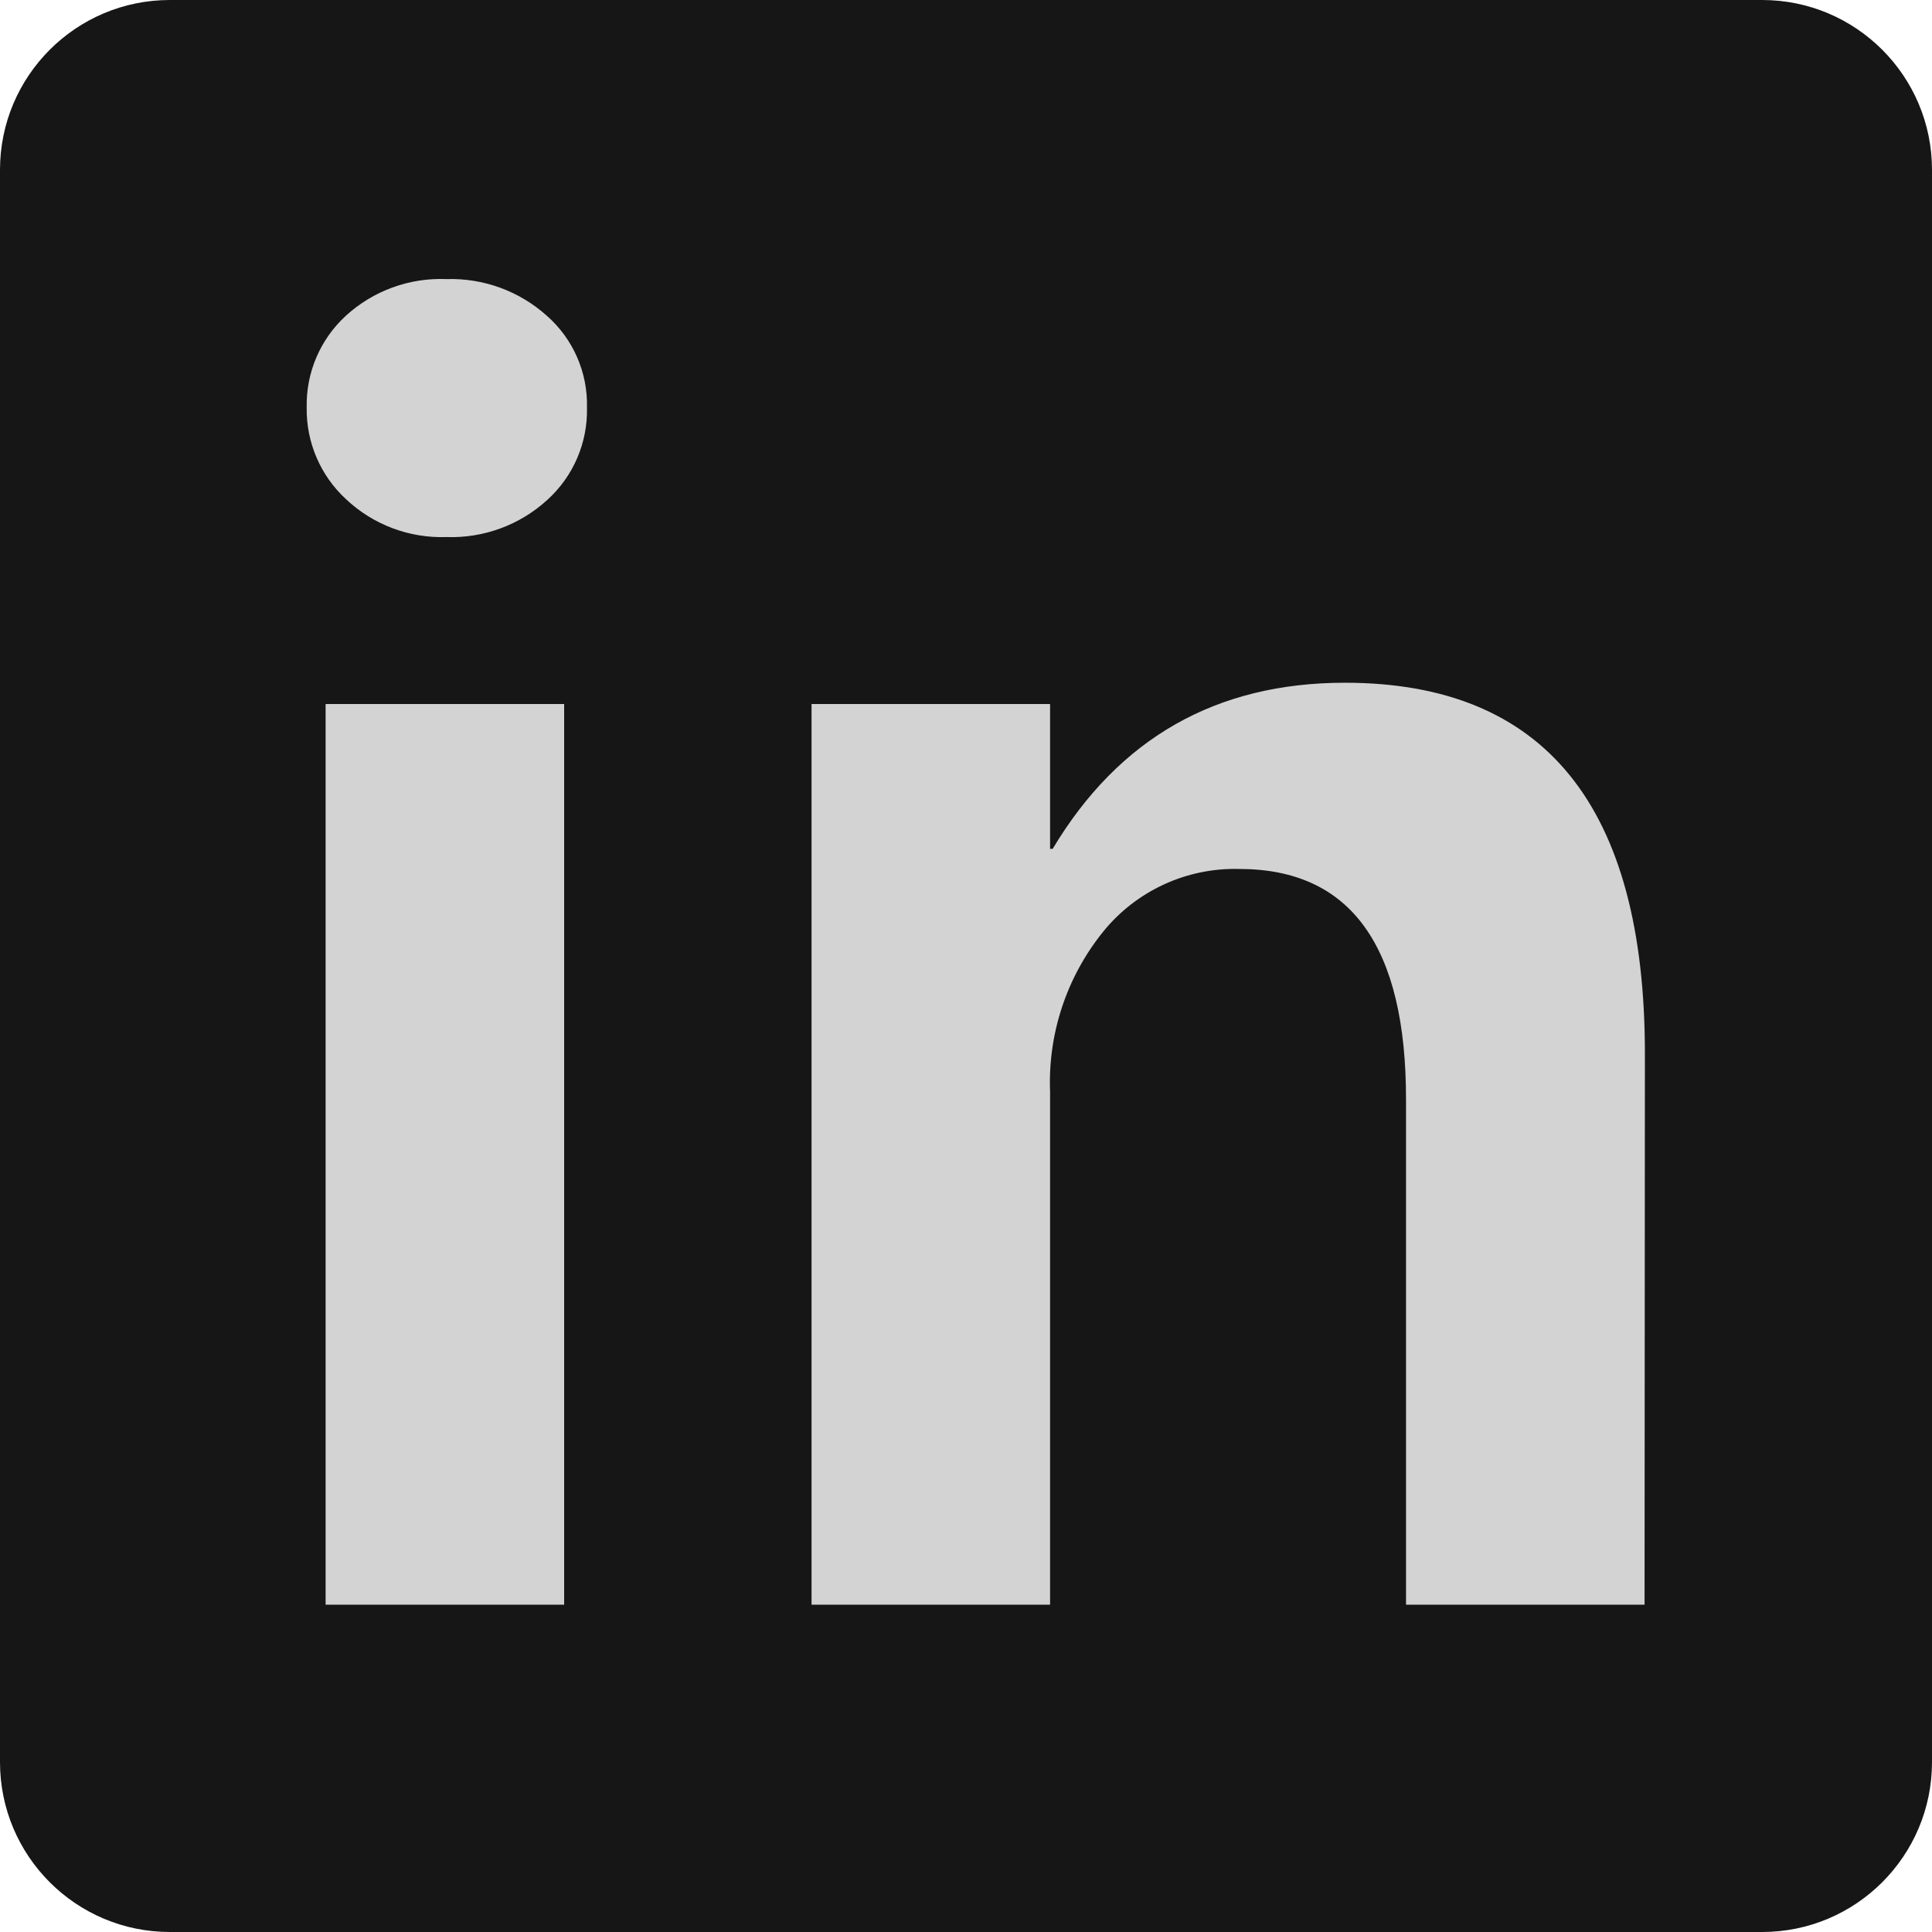
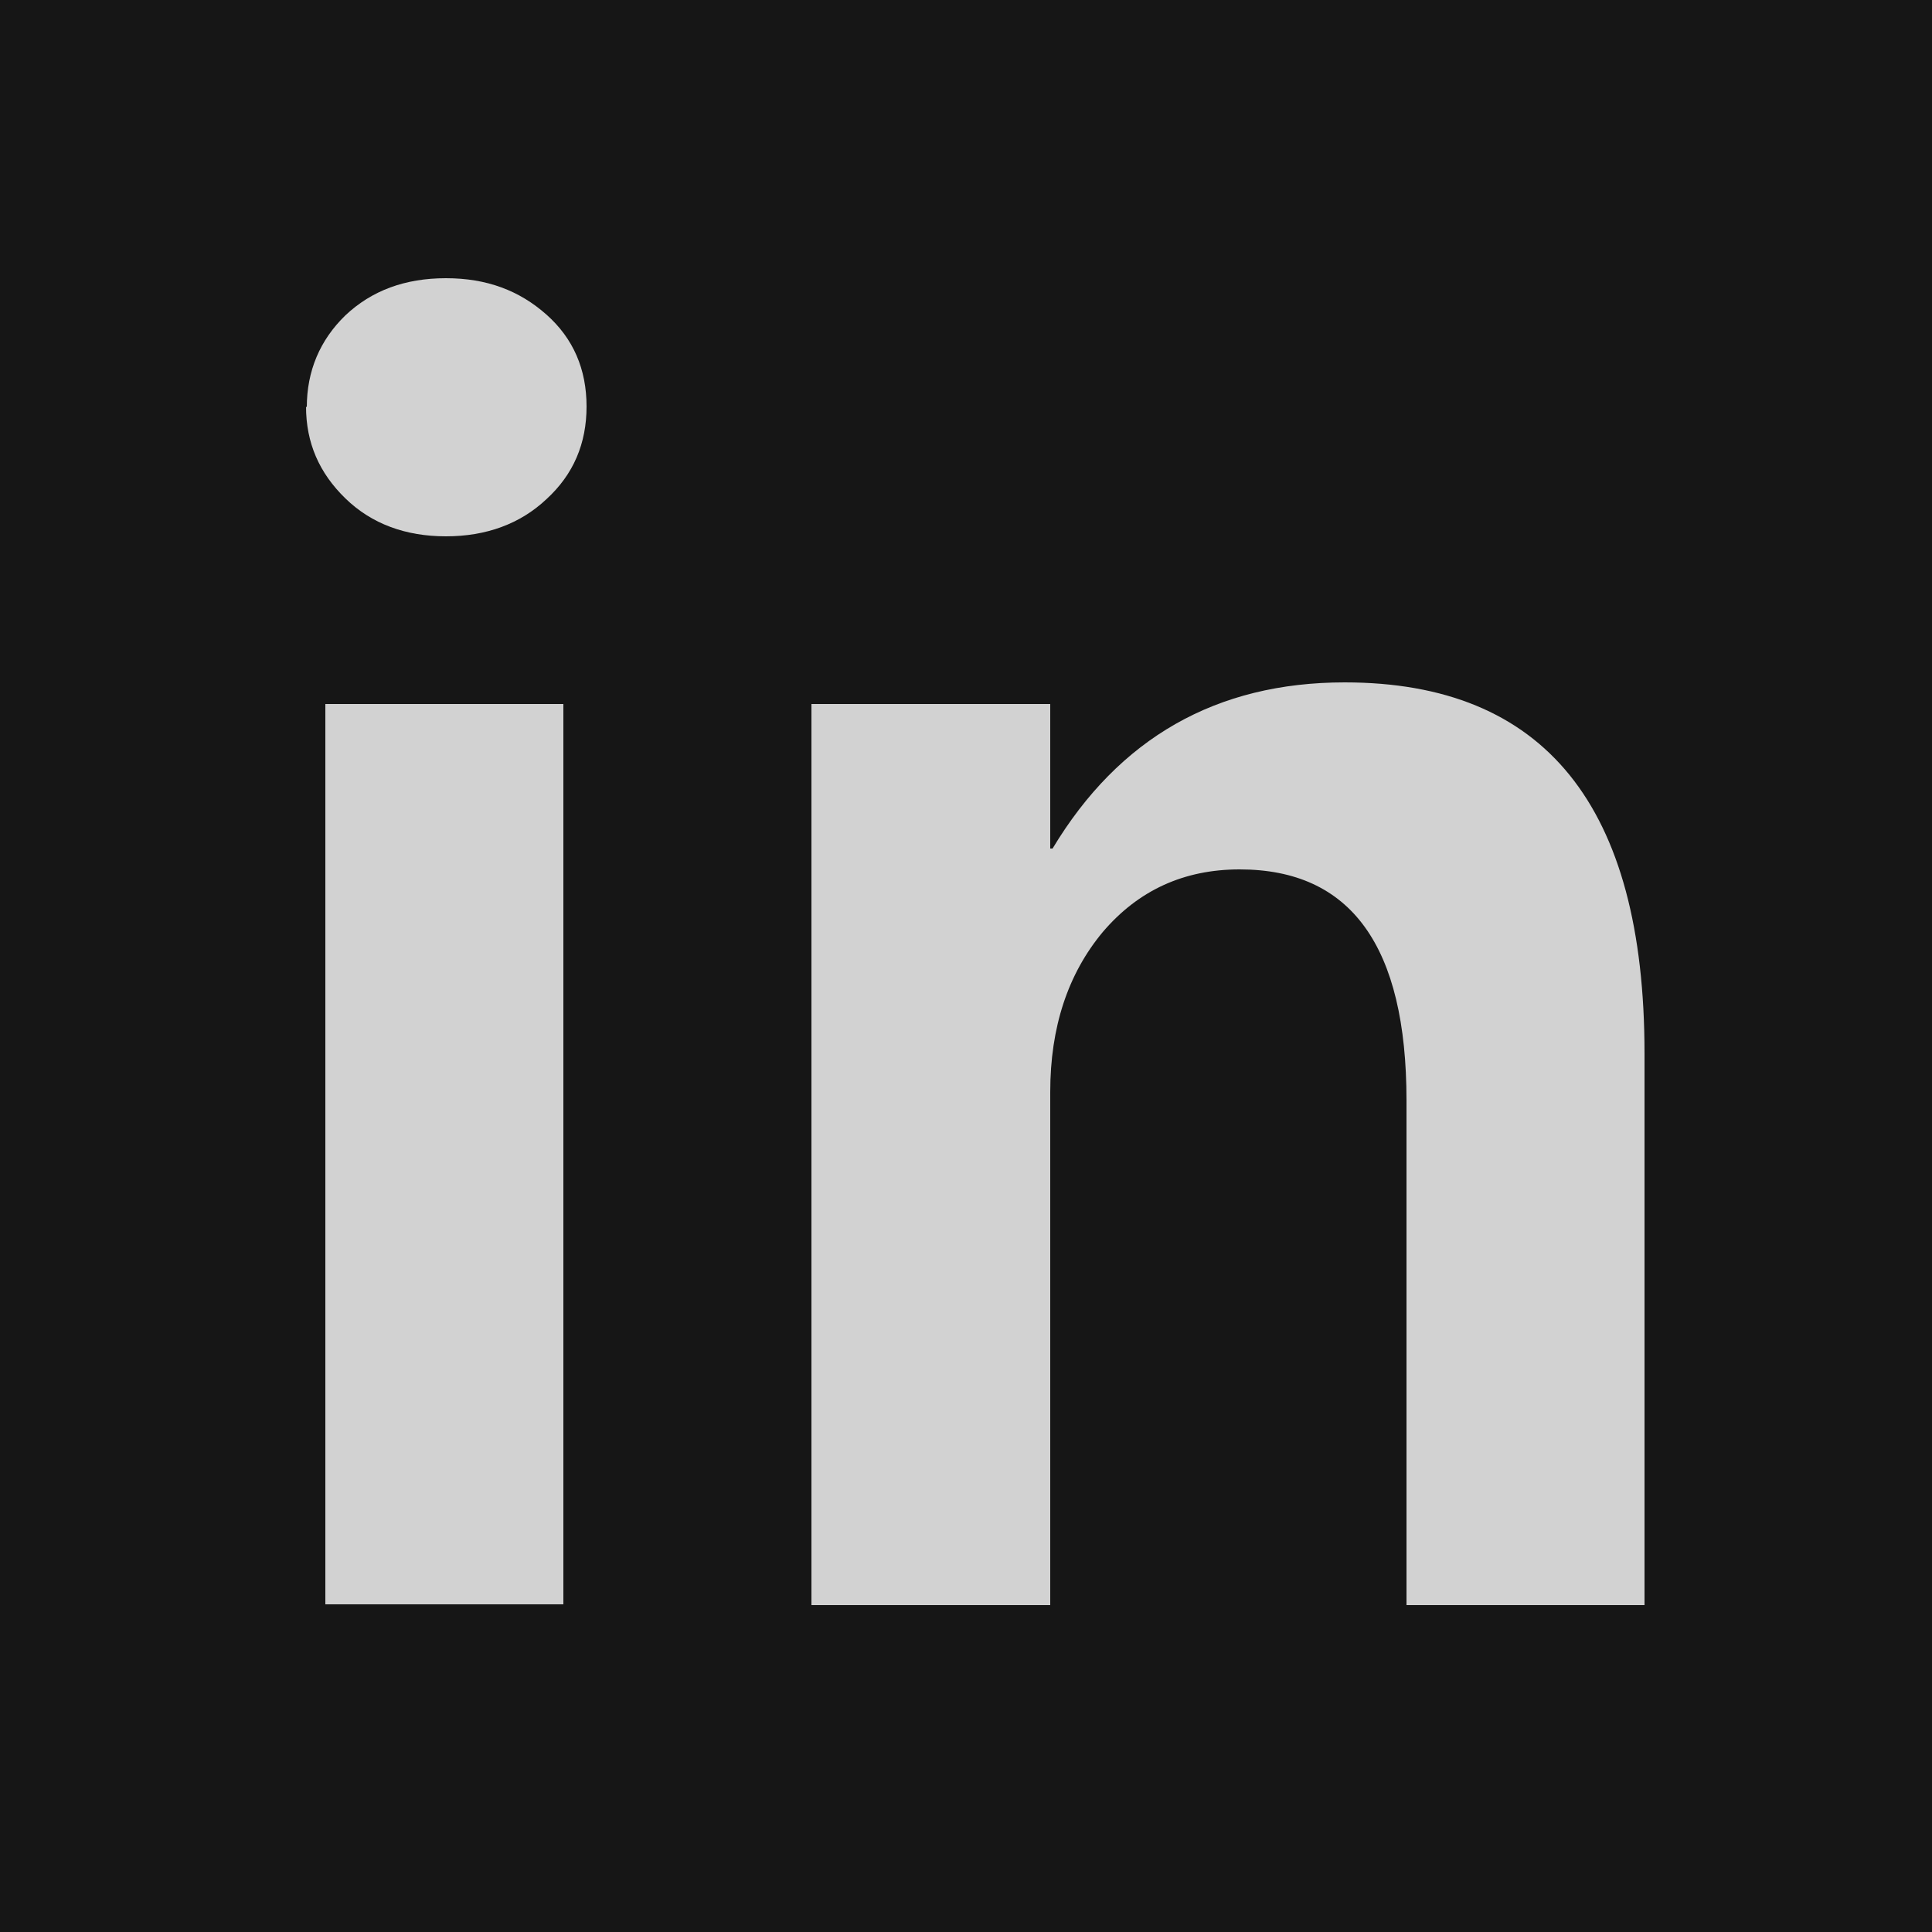
- <svg xmlns="http://www.w3.org/2000/svg" viewBox="0 0 113.39 113.39">
+ <svg xmlns="http://www.w3.org/2000/svg" viewBox="0 0 25 25">
  <defs>
-     <style>.cls-1{fill:#161616;}.cls-2{fill:#d3d3d3;}</style>
+     <style>.d{fill:#161616;}.e{fill:#d2d2d2;}</style>
  </defs>
-   <g id="Laag_2" data-name="Laag 2">
-     <g id="Laag_1-2" data-name="Laag 1">
-       <rect class="cls-1" width="113.39" height="113.39" rx="9.97" />
-       <path class="cls-2" d="M18,23.92a7.09,7.09,0,0,1,2.29-5.38,8.24,8.24,0,0,1,5.91-2.16,8.42,8.42,0,0,1,5.88,2.14,6.94,6.94,0,0,1,2.37,5.4,7.08,7.08,0,0,1-2.34,5.43,8.34,8.34,0,0,1-5.91,2.17,8.18,8.18,0,0,1-5.89-2.22A7.16,7.16,0,0,1,18,23.92Zm1.11,70.26V41.32h14V94.18Z" />
-       <path class="cls-2" d="M96.52,94.18h-14V64.56Q82.54,51,72.73,51a9.94,9.94,0,0,0-8,3.7,14.07,14.07,0,0,0-3.1,9.38V94.18h-14V41.32h14v8.5h.15q5.84-9.75,17.15-9.75,17.61,0,17.61,21.77Z" />
+   <g id="a" />
+   <g id="b">
+     <g id="c">
+       <rect class="d" width="25" height="25" />
+       <g>
+         <path class="e" d="M3.97,5.27c0-.47,.17-.87,.5-1.19,.34-.32,.77-.48,1.3-.48s.95,.16,1.3,.47c.35,.31,.52,.71,.52,1.19s-.17,.88-.52,1.2c-.34,.32-.78,.48-1.3,.48s-.96-.16-1.3-.49c-.34-.33-.51-.72-.51-1.19Zm.24,15.49V9.11h3.08v11.65h-3.08Z" />
+         <path class="e" d="M21.28,20.77h-3.08v-6.53c0-2-.72-2.99-2.16-2.99-.72,0-1.31,.27-1.77,.81-.45,.54-.68,1.23-.68,2.07v6.64h-3.09V9.11h3.09v1.87h.03c.86-1.43,2.12-2.15,3.78-2.15,2.59,0,3.88,1.6,3.88,4.8v7.13Z" />
+       </g>
    </g>
  </g>
</svg>
